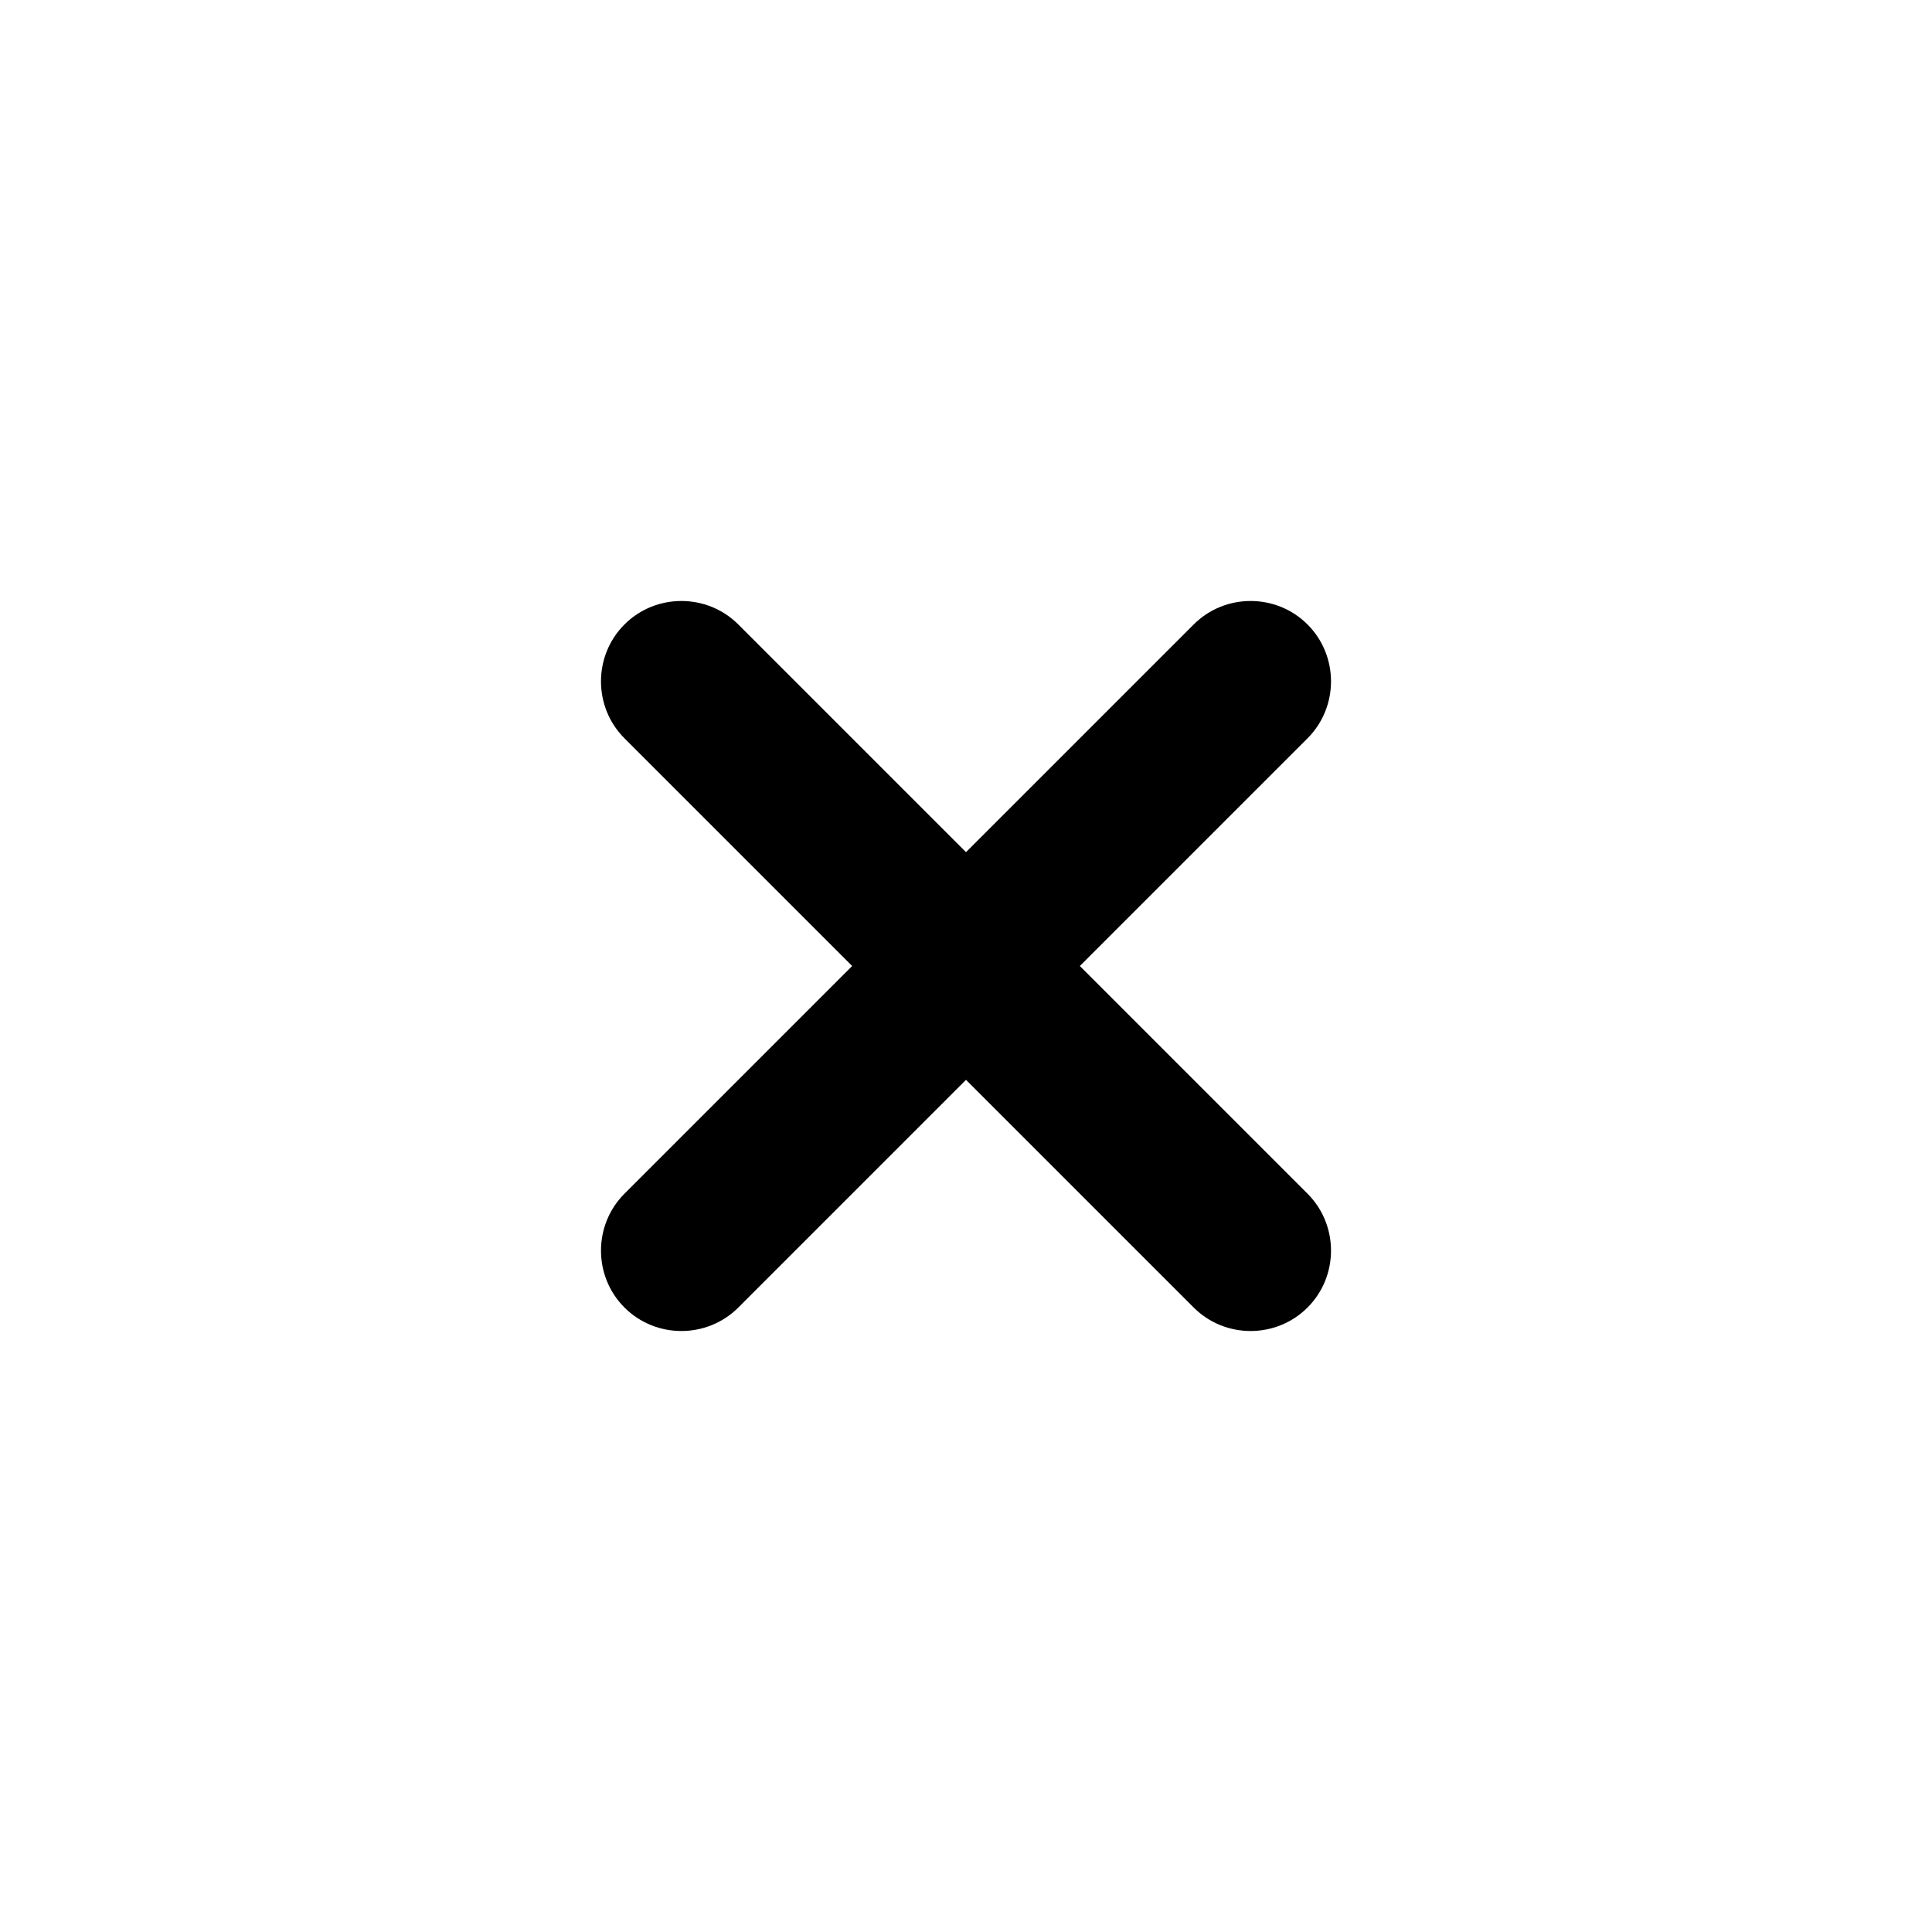
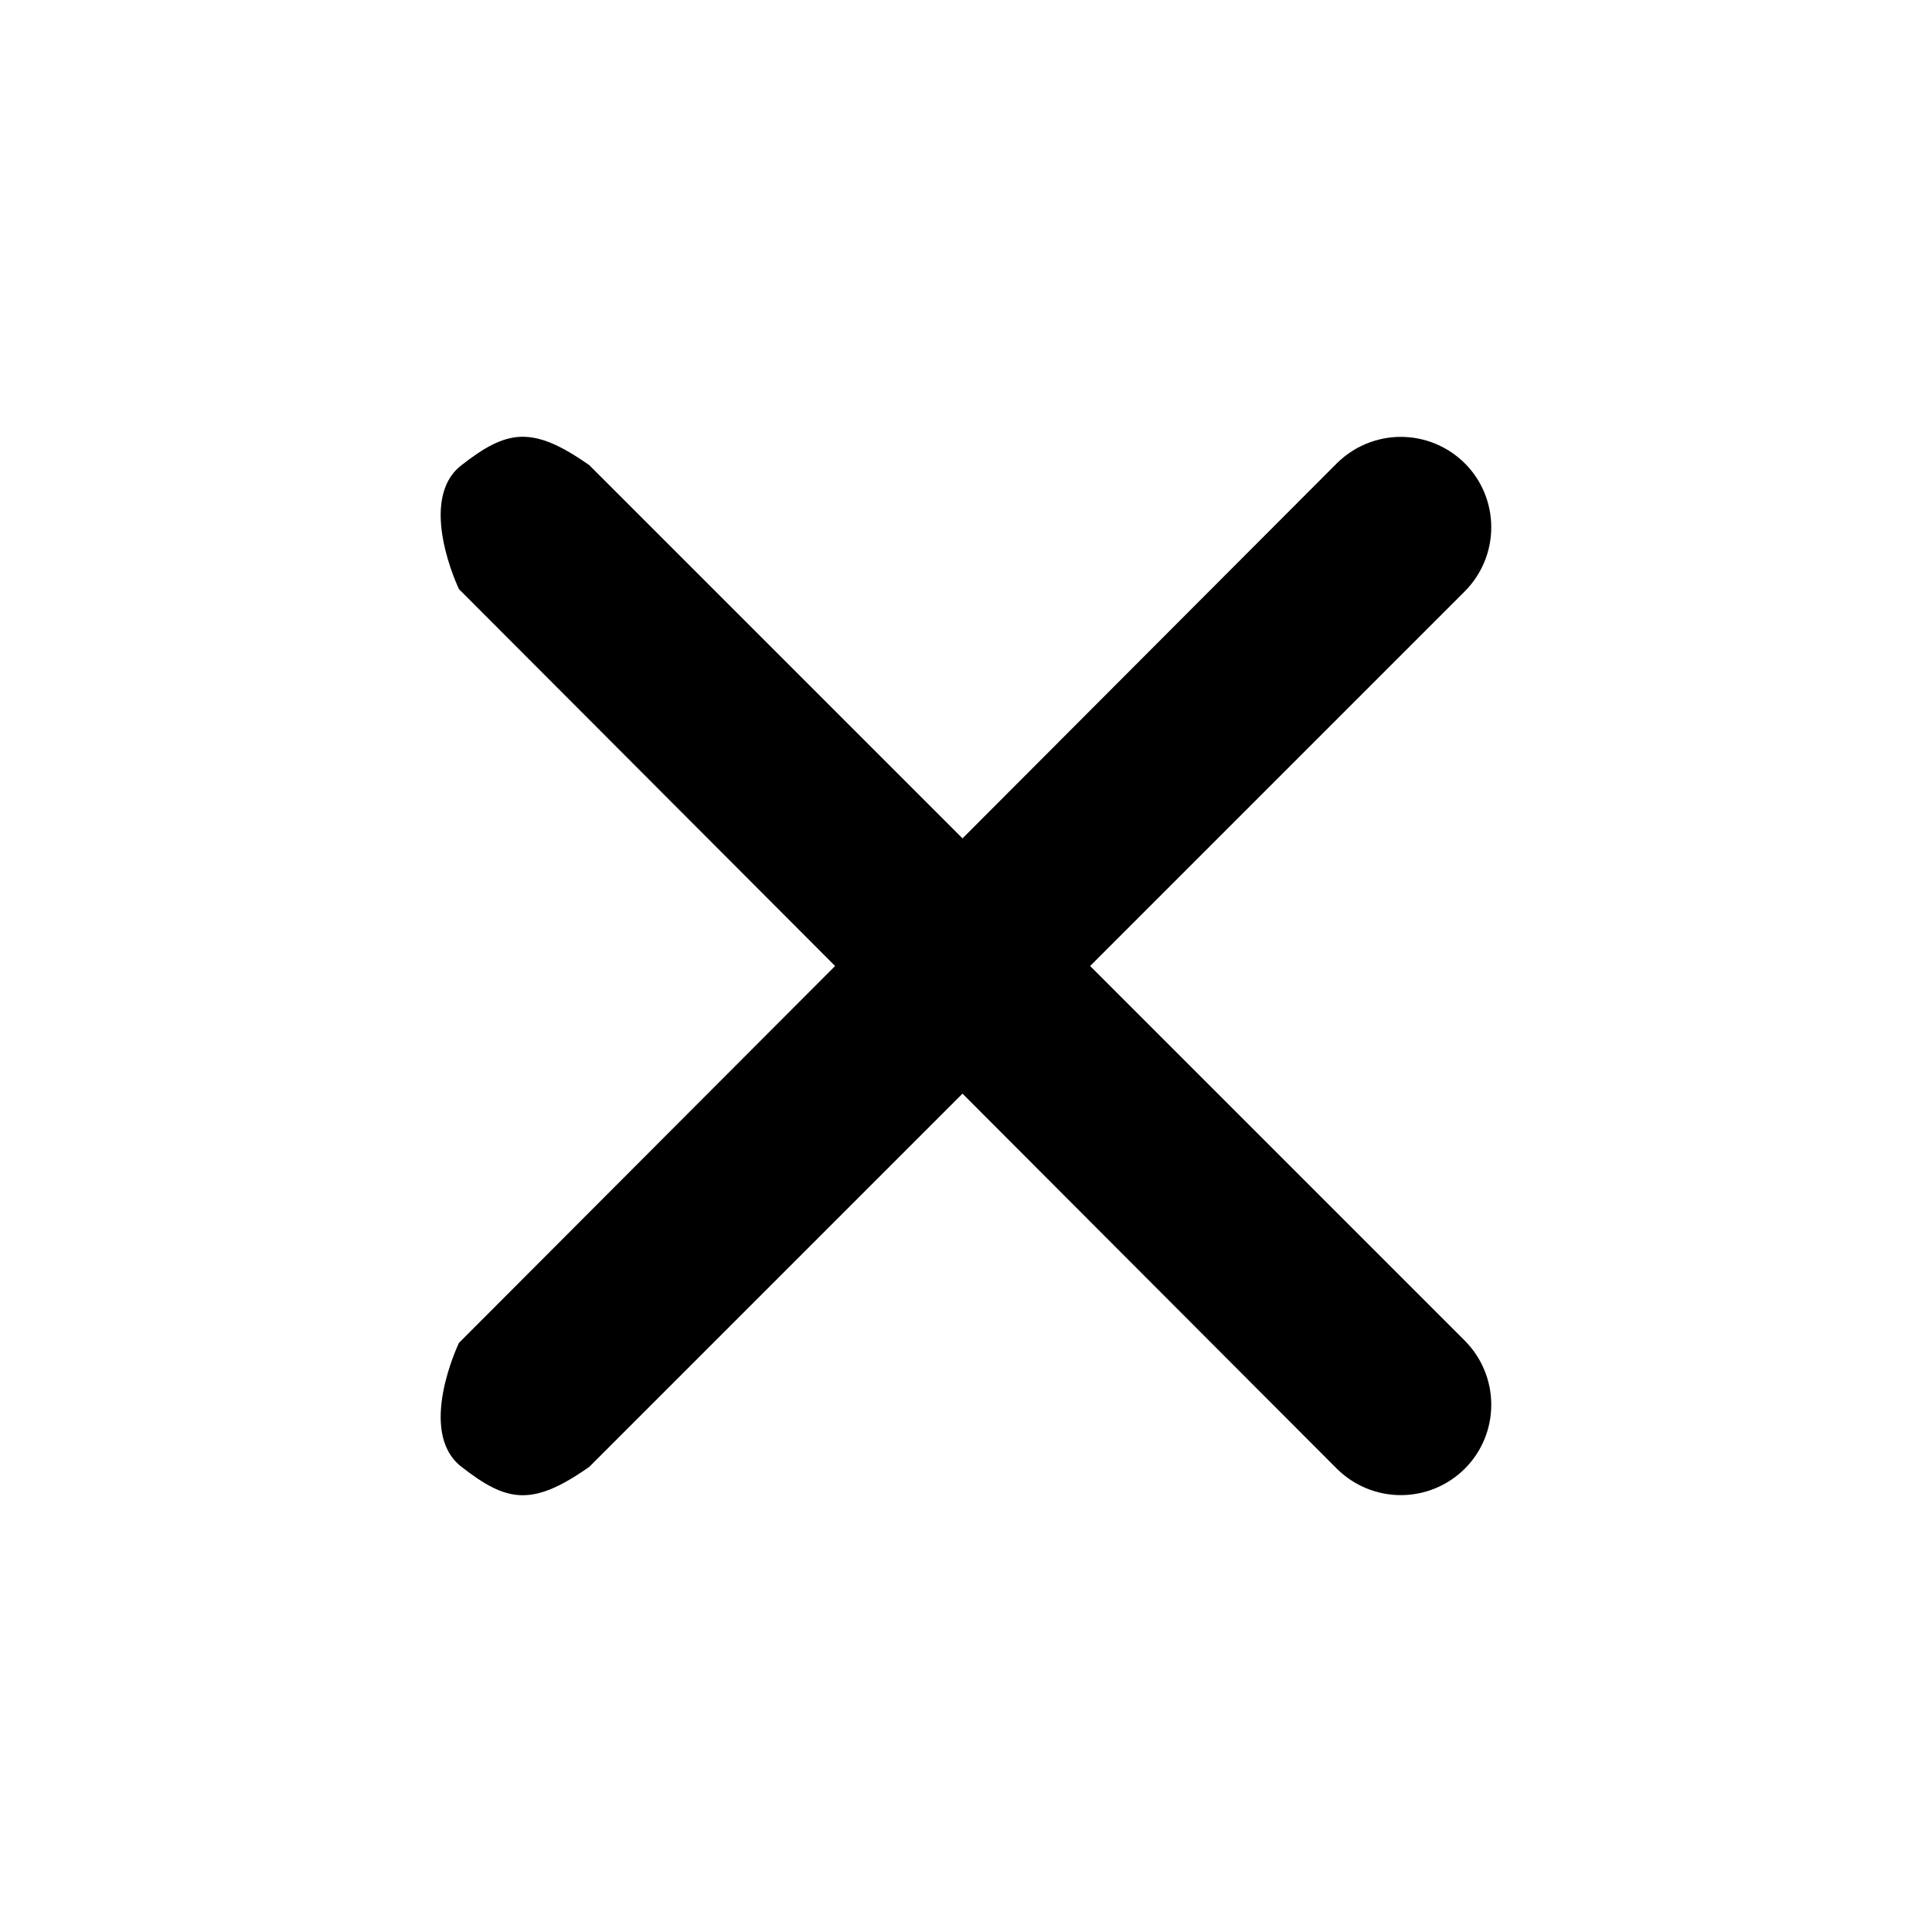
- <svg xmlns="http://www.w3.org/2000/svg" width="24" height="24" viewBox="0 0 24 24" fill="none">
-   <path d="M17 11H13V7C13 6.45 12.55 6 12 6C11.45 6 11 6.45 11 7V11H7C6.45 11 6 11.45 6 12C6 12.55 6.45 13 7 13H11V17C11 17.55 11.45 18 12 18C12.55 18 13 17.55 13 17V13H17C17.55 13 18 12.55 18 12C18 11.45 17.55 11 17 11Z" fill="currentColor" transform="rotate(45 12 12)" />
+ <svg xmlns="http://www.w3.org/2000/svg" width="16" height="16" viewBox="0 0 16 16" fill="none">
+   <path d="m 12.131,3.837 c 0.141,0.141 0.219,0.331 0.219,0.53 0,0.199 -0.079,0.389 -0.219,0.53 0,0 -7.18,7.18 -7.25,7.25 -0.478,0.337 -0.686,0.291 -1.06,0 -0.374,-0.291 -0.02,-1.026 -0.02,-1.026 L 11.071,3.837 c 0.141,-0.14 0.331,-0.219 0.53,-0.219 0.199,0 0.389,0.079 0.53,0.219 z" fill="currentColor" />
+   <path d="m 12.131,12.163 c 0.141,-0.141 0.219,-0.331 0.219,-0.53 0,-0.199 -0.079,-0.389 -0.219,-0.53 0,0 -7.18,-7.18 -7.25,-7.25 -0.478,-0.337 -0.686,-0.291 -1.06,0 -0.374,0.291 -0.02,1.026 -0.02,1.026 l 7.27,7.284 c 0.141,0.14 0.331,0.219 0.53,0.219 0.199,0 0.389,-0.079 0.53,-0.219 z" fill="currentColor" />
</svg>
